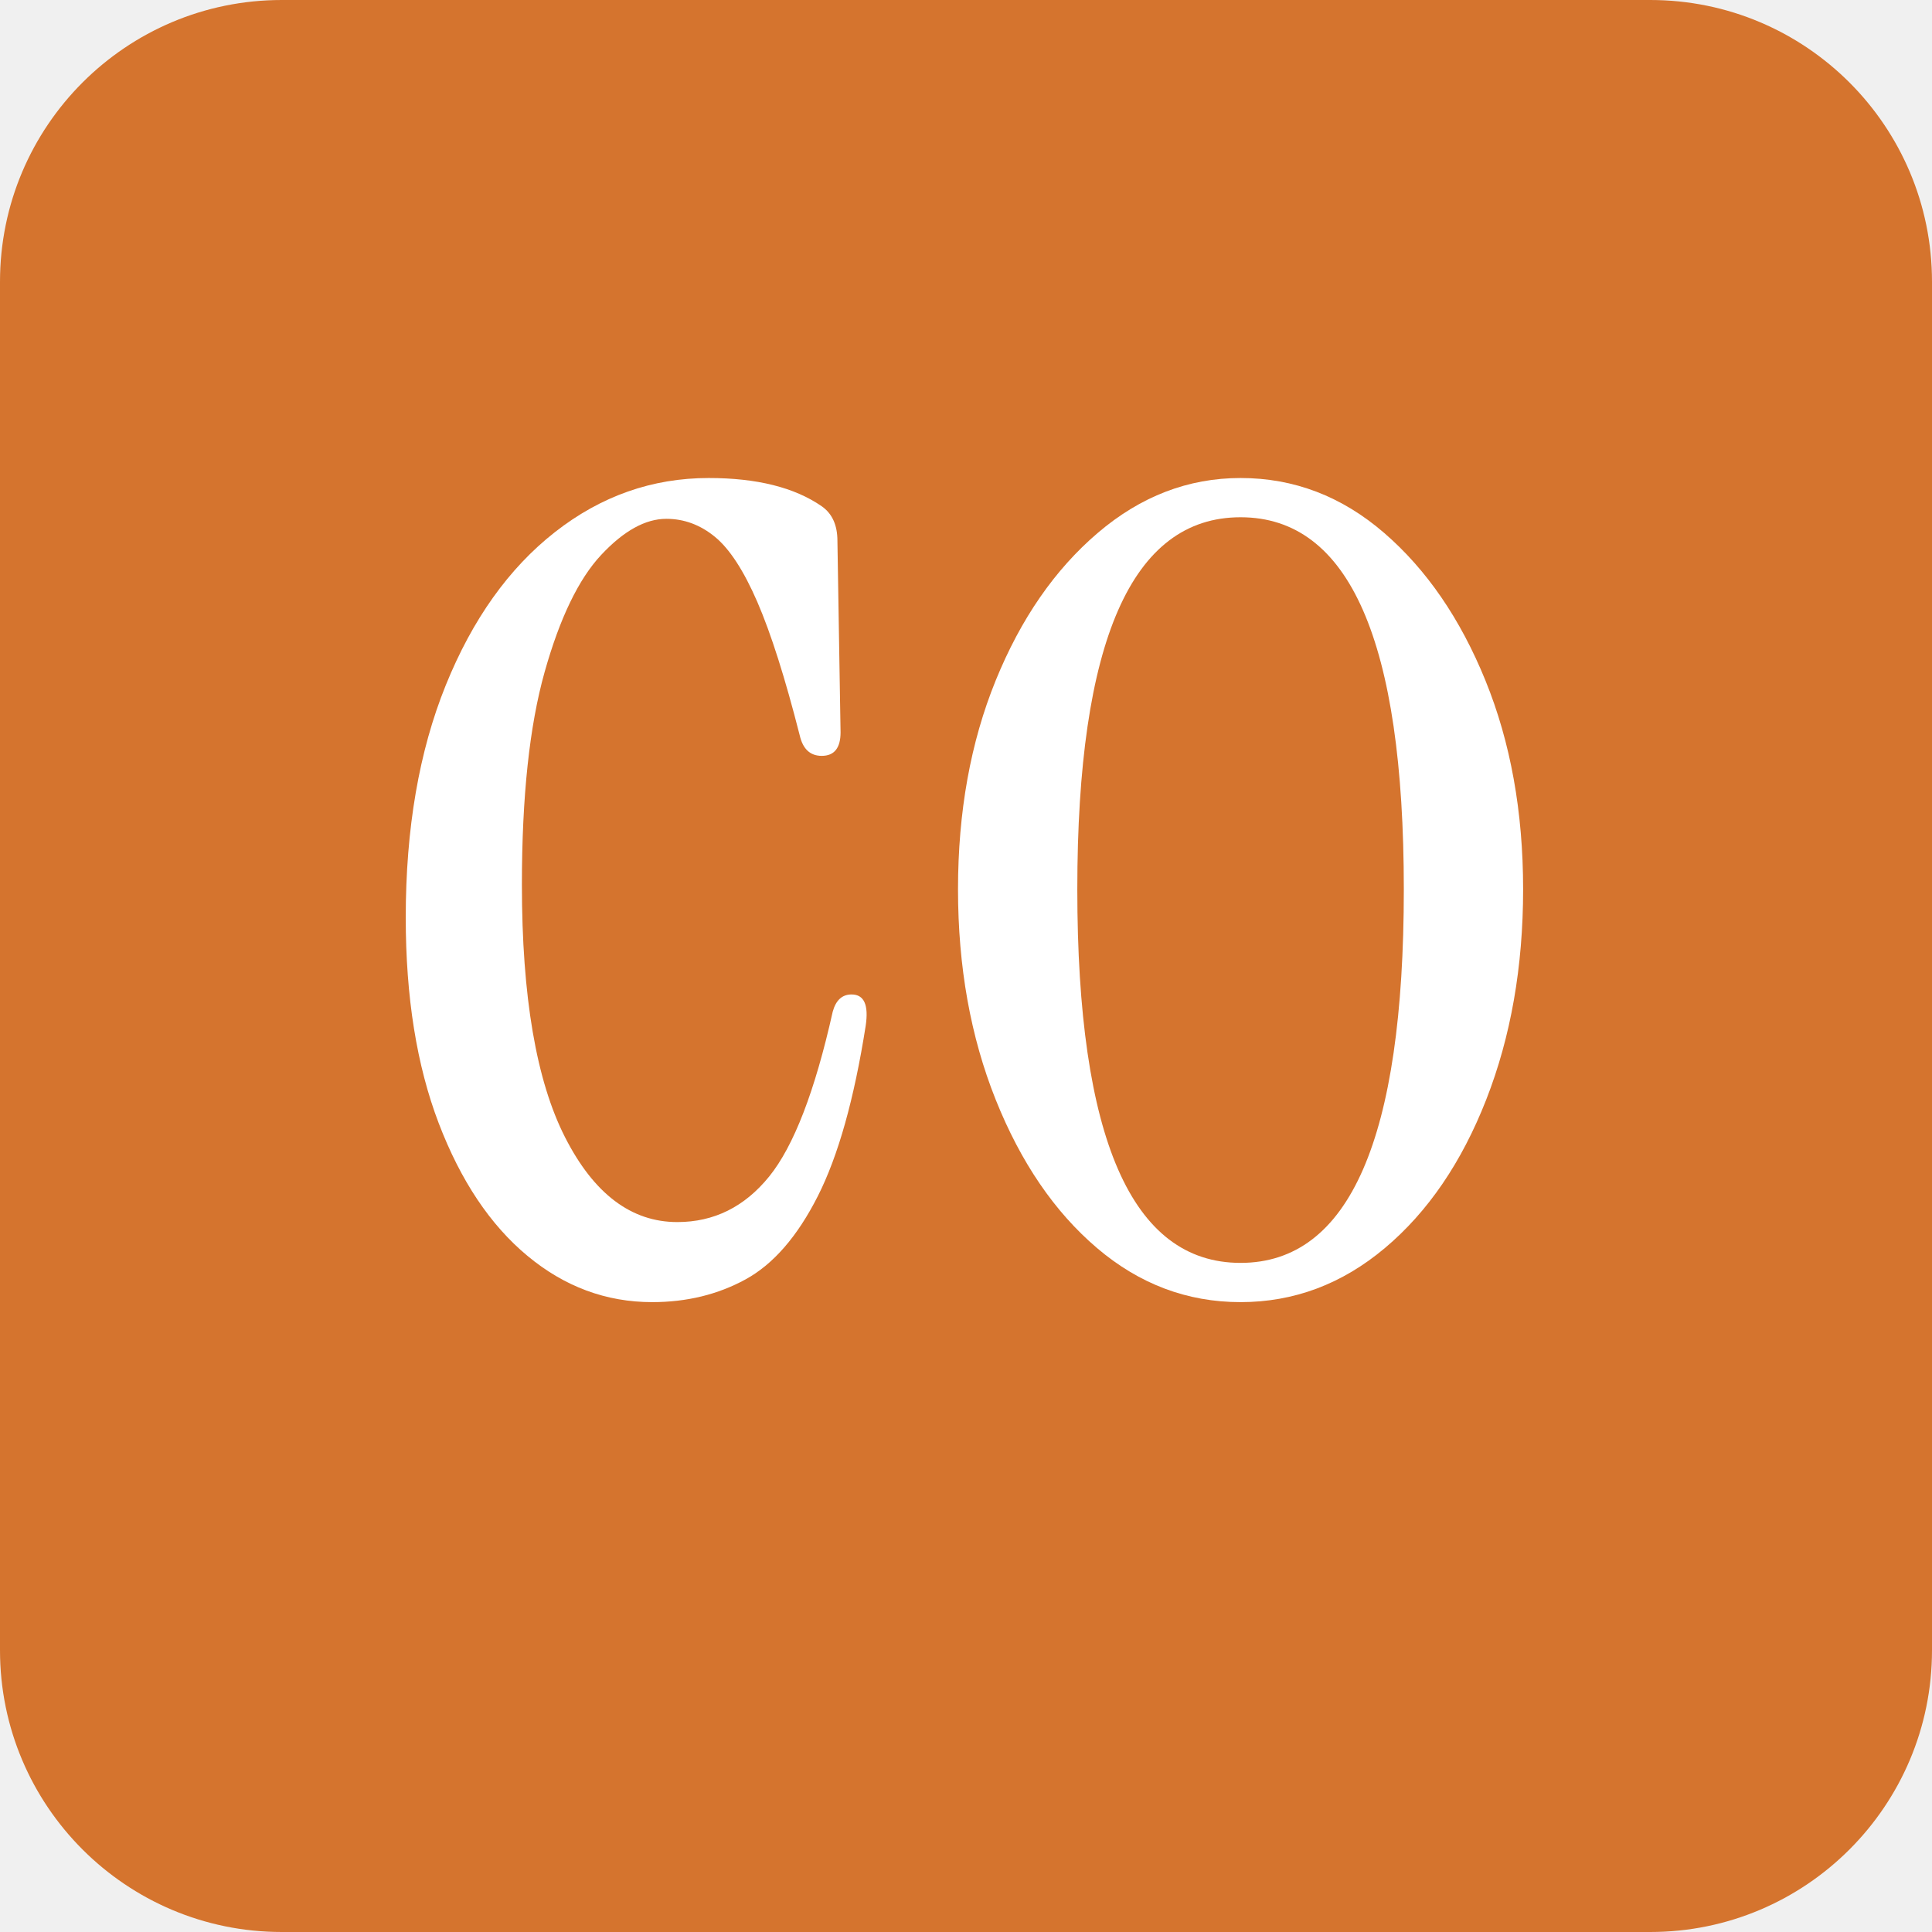
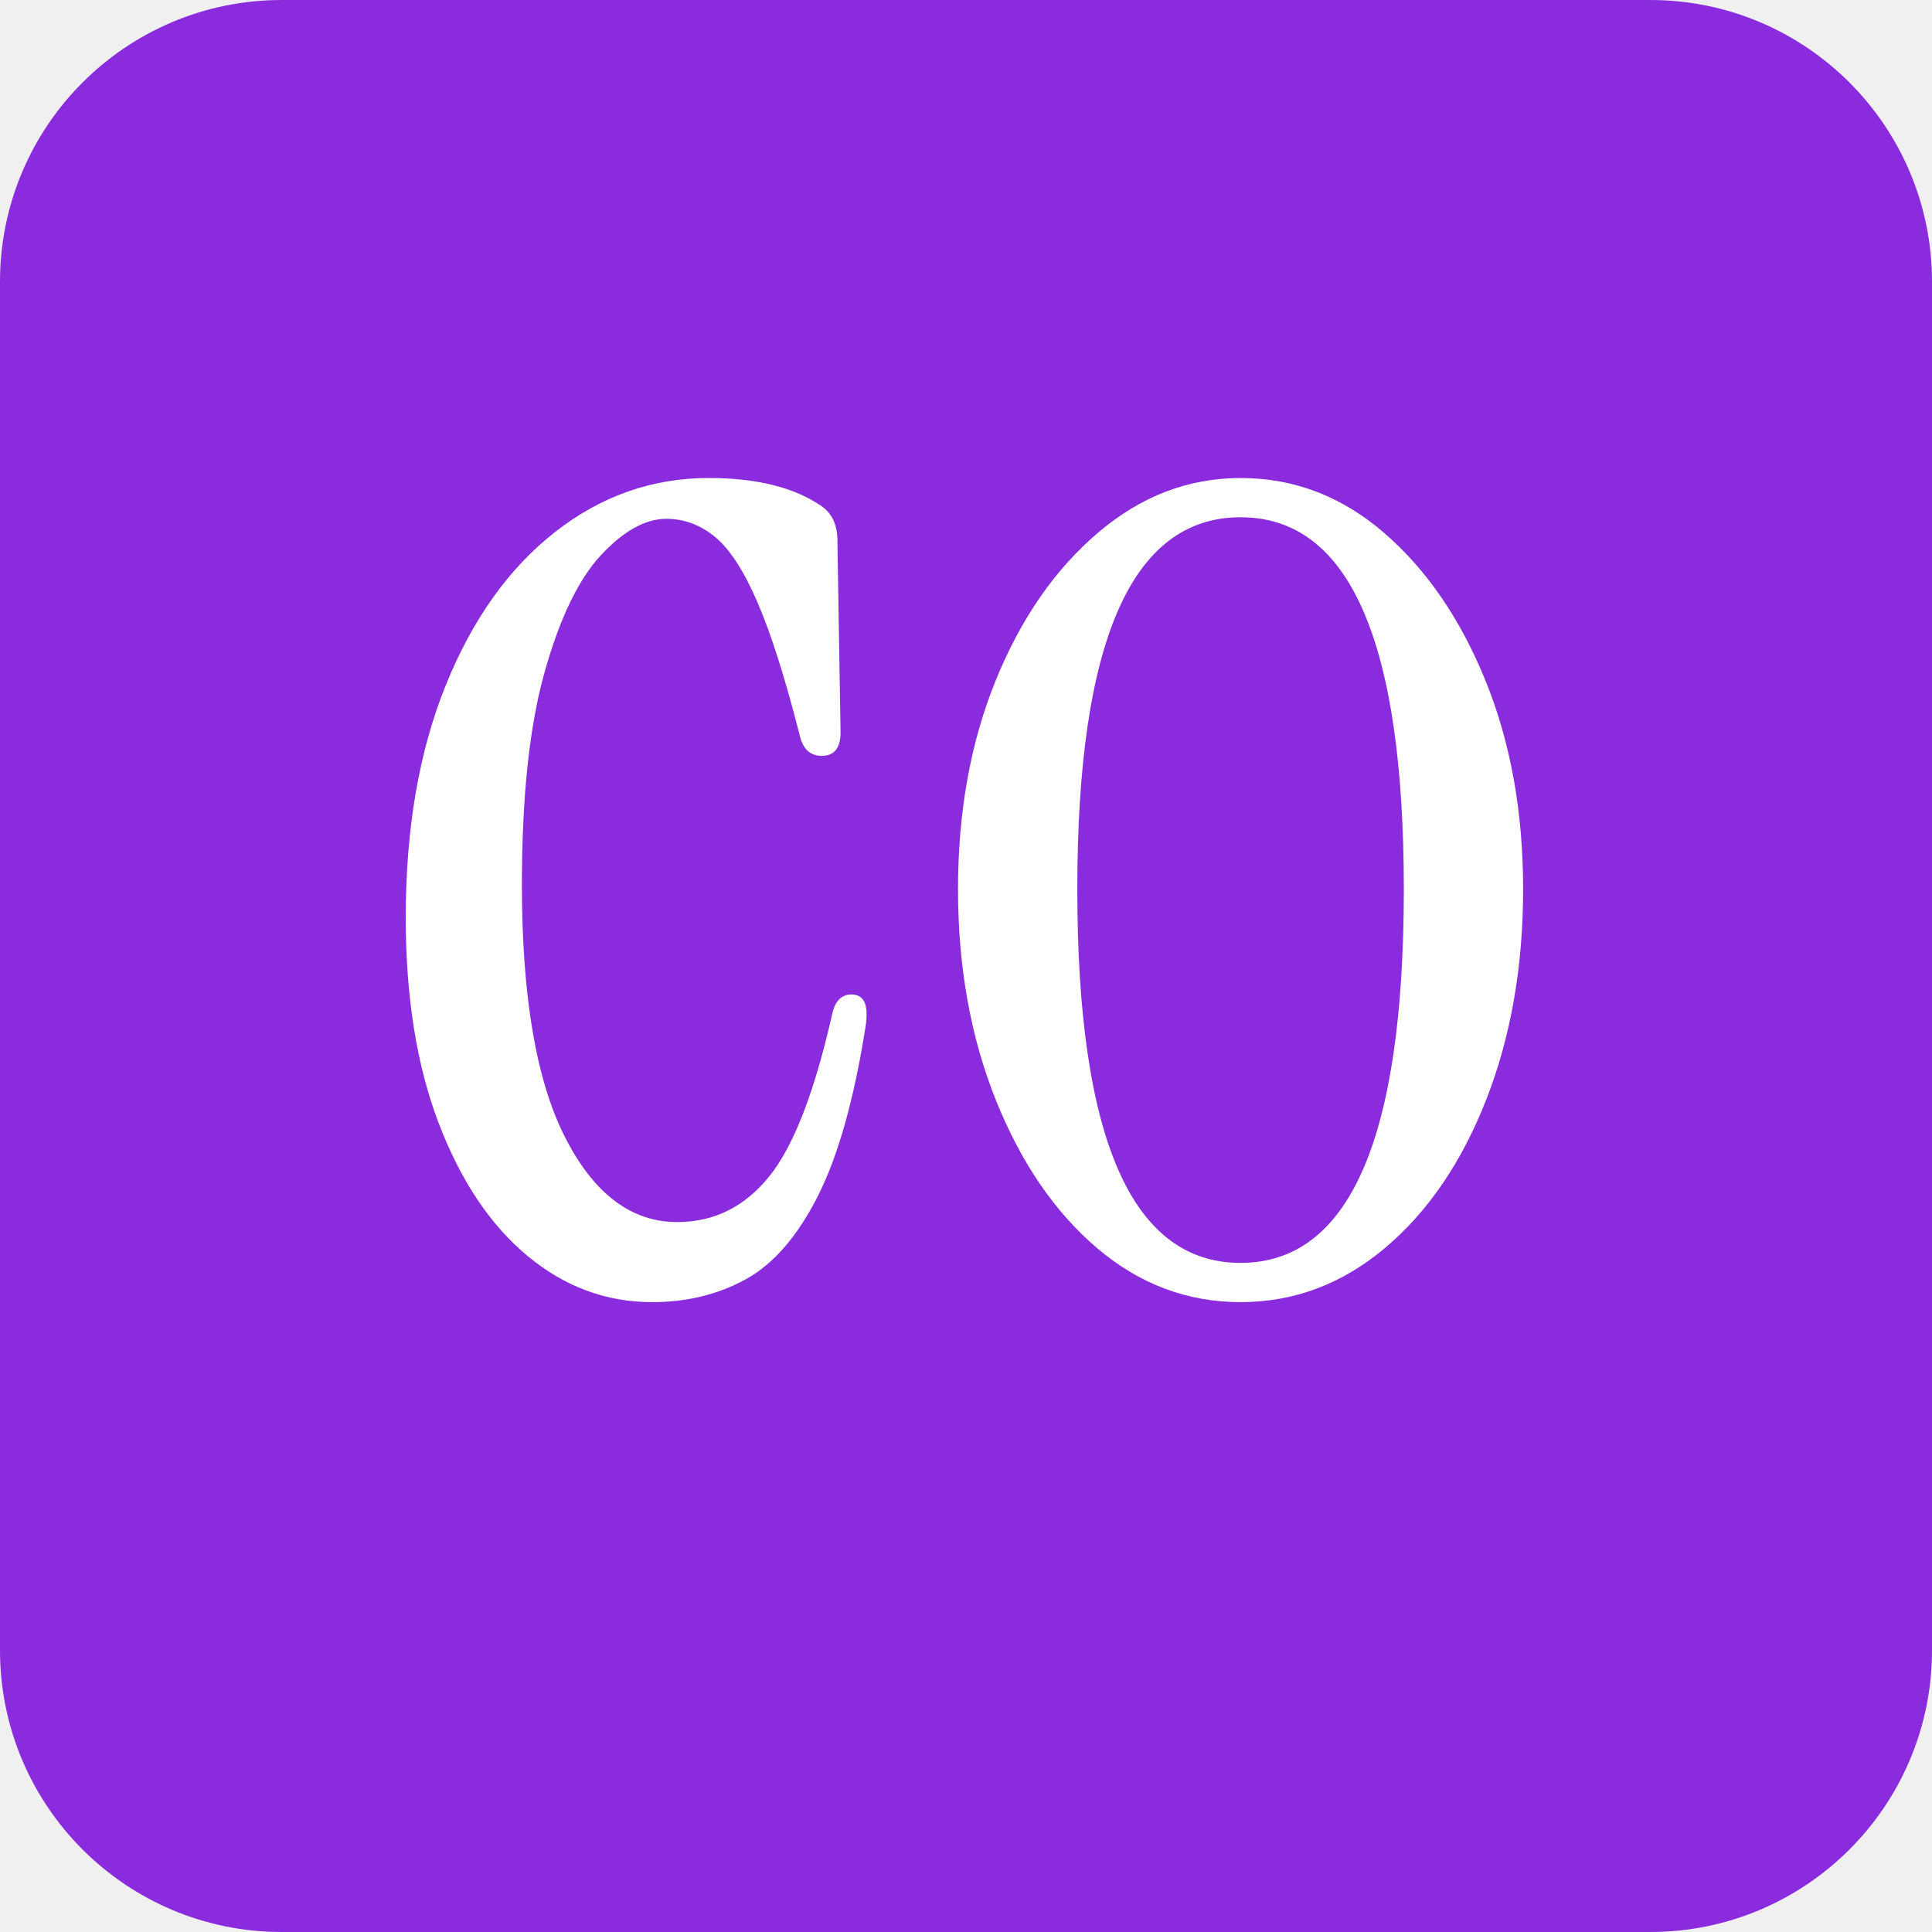
<svg xmlns="http://www.w3.org/2000/svg" version="1.2" baseProfile="tiny-ps" viewBox="0 0 96 96" width="96" height="96">
-   <rect width="96" height="96" rx="14" fill="#D5742E" />
+   <rect width="96" height="96" rx="14" fill="#8A2CDD" />
  <path d="M 32.407 64.702Q 28.975 64.702 26.206 62.401Q 23.437 60.100 21.799 55.810Q 20.161 51.520 20.161 45.592Q 20.161 38.962 22.150 34.048Q 24.139 29.134 27.571 26.443Q 31.003 23.752 35.215 23.752Q 38.803 23.752 40.831 25.156Q 41.611 25.702 41.611 26.872L 41.767 36.388Q 41.767 37.558 40.831 37.558Q 39.973 37.558 39.739 36.544Q 38.647 32.254 37.633 29.914Q 36.619 27.574 35.527 26.677Q 34.435 25.780 33.109 25.780Q 31.549 25.780 29.872 27.574Q 28.195 29.368 27.064 33.385Q 25.933 37.402 25.933 43.954Q 25.933 52.300 28.078 56.512Q 30.223 60.724 33.655 60.724Q 36.385 60.724 38.218 58.462Q 40.051 56.200 41.377 50.272Q 41.611 49.414 42.313 49.414Q 43.249 49.414 43.015 50.974Q 42.157 56.434 40.636 59.437Q 39.115 62.440 37.048 63.571Q 34.981 64.702 32.407 64.702Z" fill="#FFFFFF" />
  <path d="M 61.643 64.702Q 57.665 64.702 54.506 62.011Q 51.347 59.320 49.475 54.640Q 47.603 49.960 47.603 44.188Q 47.603 38.416 49.475 33.814Q 51.347 29.212 54.545 26.482Q 57.743 23.752 61.643 23.752Q 65.621 23.752 68.780 26.482Q 71.939 29.212 73.811 33.814Q 75.683 38.416 75.683 44.188Q 75.683 49.960 73.850 54.640Q 72.017 59.320 68.819 62.011Q 65.621 64.702 61.643 64.702ZM 61.643 62.752Q 69.755 62.752 69.755 44.188Q 69.755 25.702 61.643 25.702Q 53.531 25.702 53.531 44.188Q 53.531 62.752 61.643 62.752Z" fill="#FFFFFF" />
</svg>
